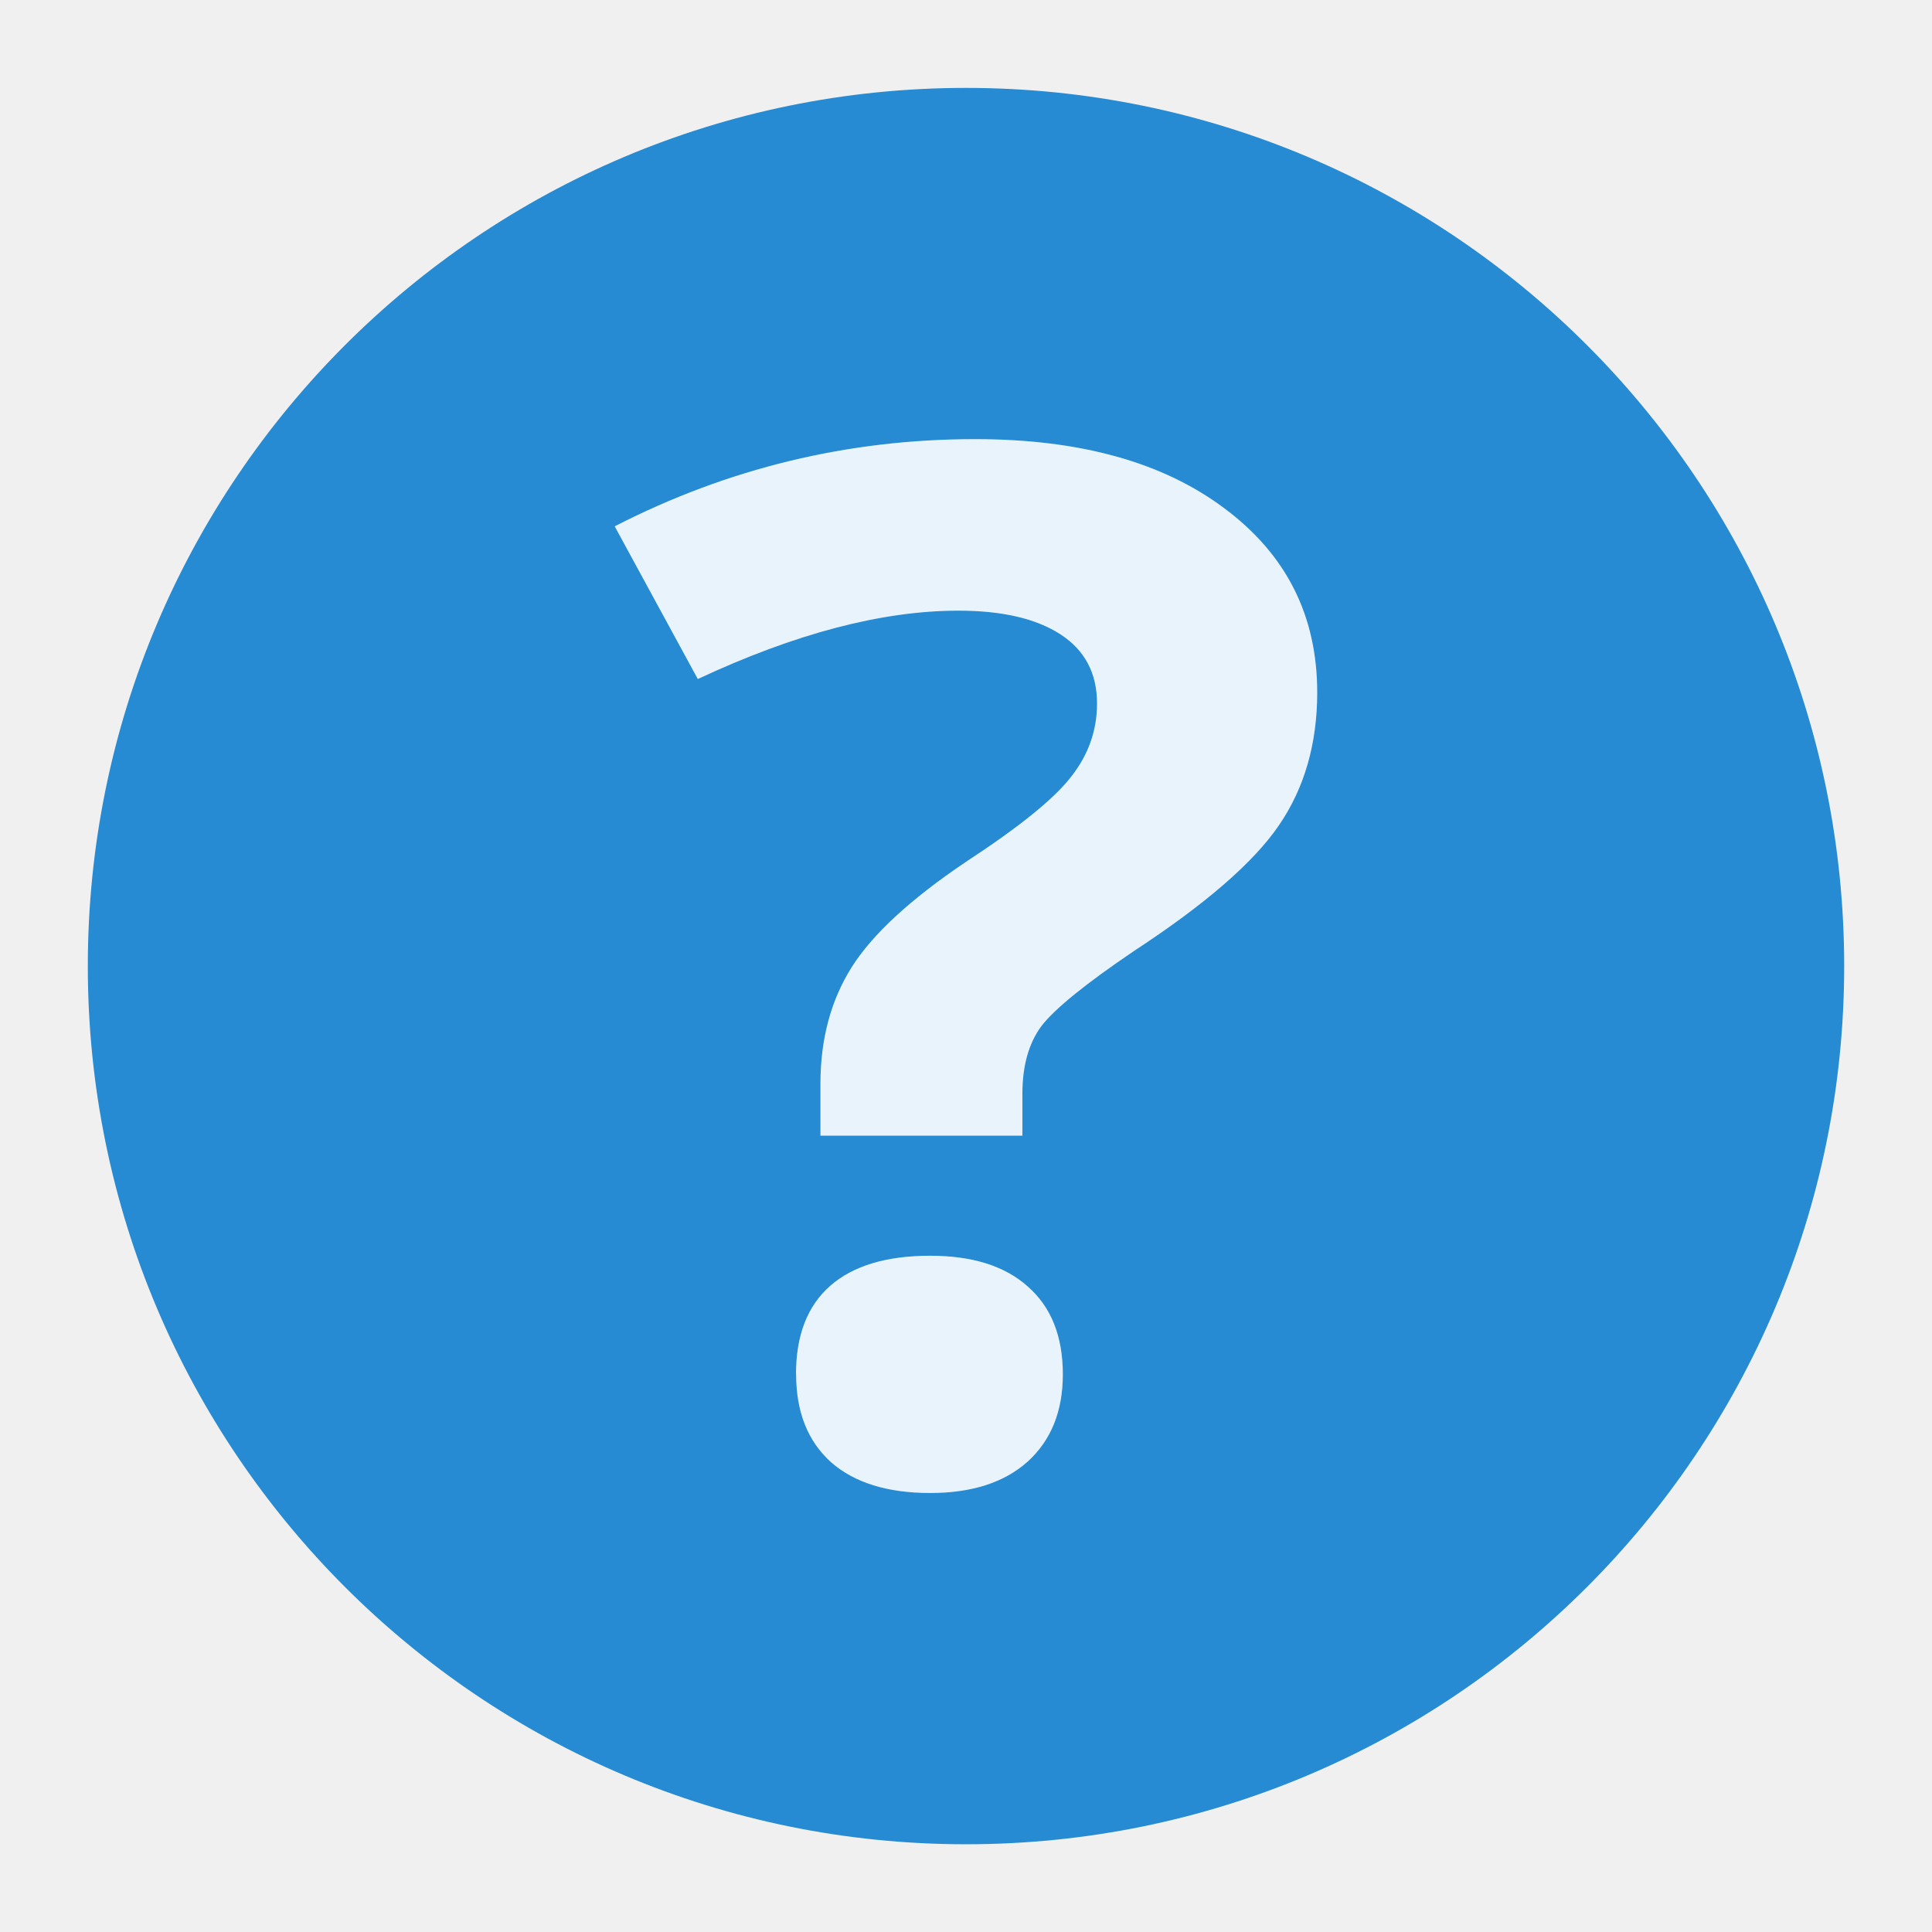
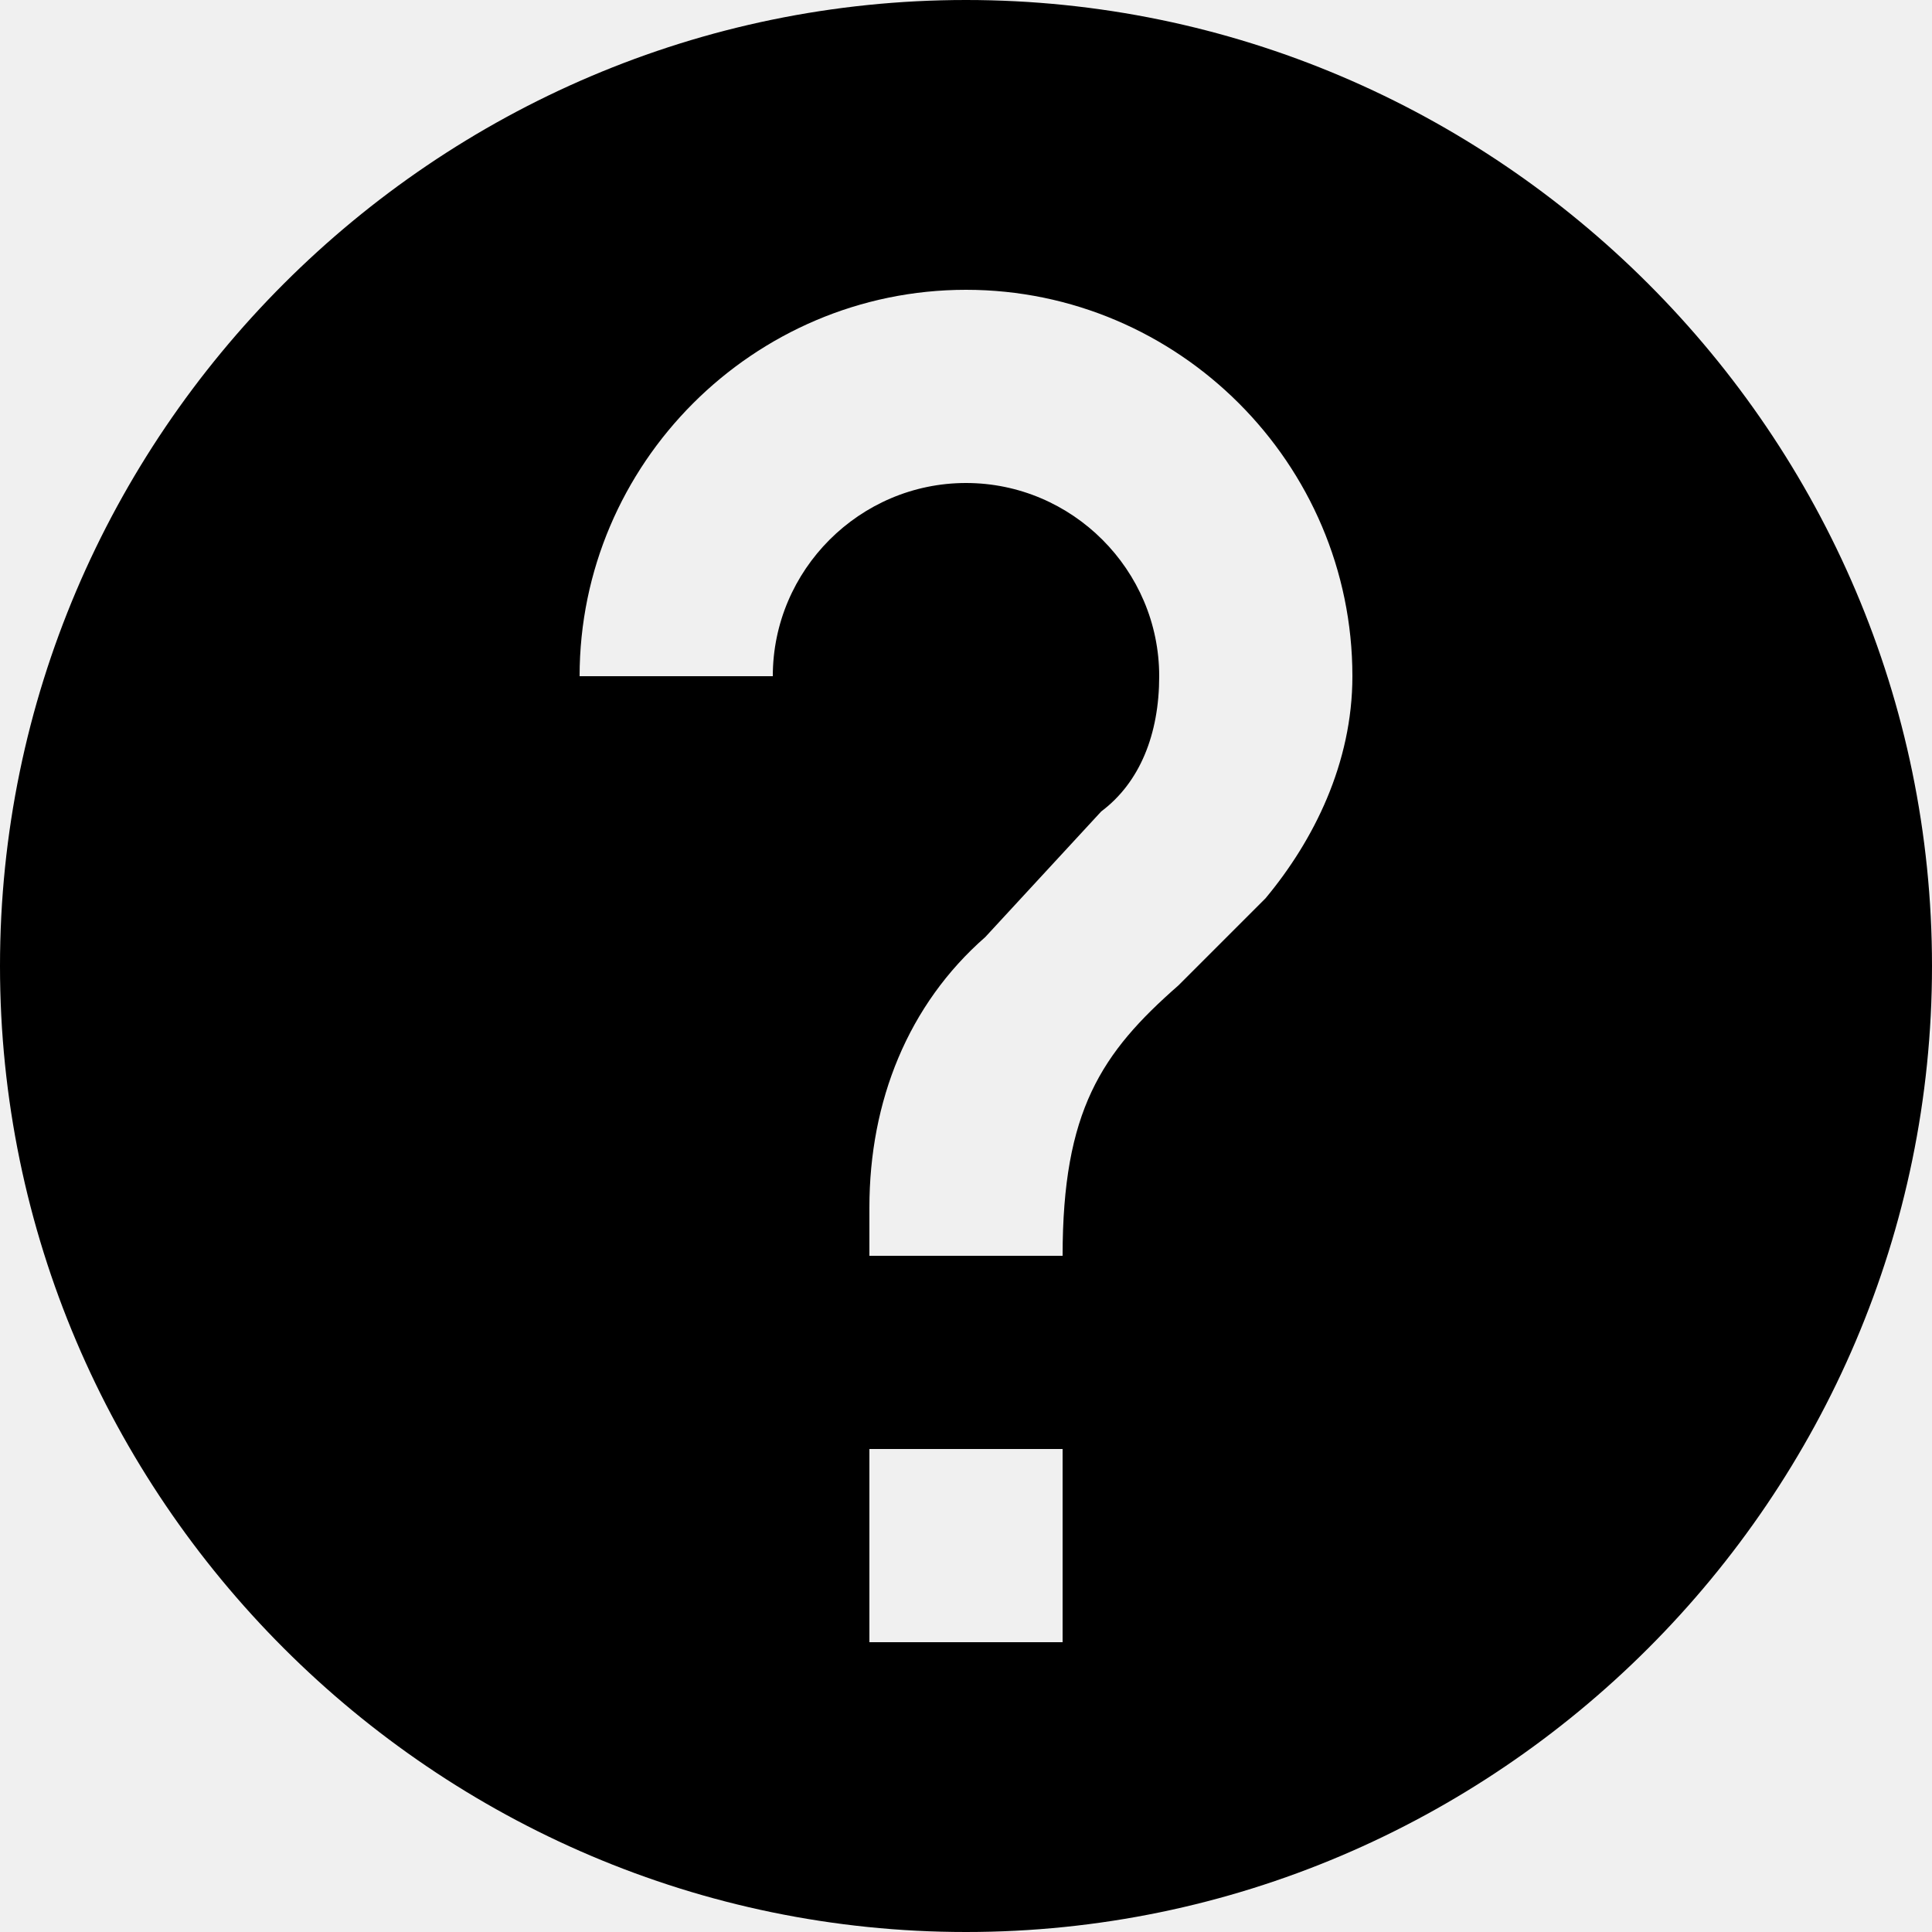
- <svg xmlns="http://www.w3.org/2000/svg" width="22" viewBox="0 0 22 22" height="22">
-   <g transform="translate(-1 -1)">
-     <path style="fill:#268bd2;fill-rule:evenodd" d="m 22,12.001 a 10,10 0 0 1 -20,0 10,10 0 1 1 20,0 z" />
-   </g>
-   <g style="word-spacing:0;line-height:125%;letter-spacing:0">
-     <g style="fill:#fff" transform="matrix(1.48084 0 0 1.35629 -4.31532 -8.41989)">
-       <path d="m 9.223,15.742 0,-0.434 c -1.6e-6,-0.375 0.08,-0.701 0.24,-0.979 0.16,-0.277 0.453,-0.572 0.879,-0.885 0.41,-0.293 0.68,-0.531 0.809,-0.715 0.133,-0.184 0.199,-0.389 0.199,-0.615 -4e-6,-0.254 -0.094,-0.447 -0.281,-0.58 -0.188,-0.133 -0.449,-0.199 -0.785,-0.199 -0.586,7e-6 -1.254,0.191 -2.004,0.574 L 7.641,10.627 c 0.871,-0.488 1.795,-0.732 2.771,-0.732 0.805,8.7e-6 1.443,0.193 1.916,0.58 0.477,0.387 0.715,0.902 0.715,1.547 -5e-6,0.43 -0.098,0.801 -0.293,1.113 -0.195,0.313 -0.566,0.664 -1.113,1.055 -0.375,0.277 -0.613,0.488 -0.715,0.633 -0.098,0.145 -0.146,0.334 -0.146,0.568 l 0,0.352 -1.553,0 m -0.188,2.004 c -1.4e-6,-0.328 0.088,-0.576 0.264,-0.744 0.176,-0.168 0.432,-0.252 0.768,-0.252 0.324,2e-6 0.574,0.086 0.75,0.258 0.18,0.172 0.27,0.418 0.27,0.738 -4e-6,0.309 -0.09,0.553 -0.27,0.732 -0.18,0.176 -0.43,0.264 -0.75,0.264 -0.328,0 -0.582,-0.086 -0.762,-0.258 C 9.126,18.309 9.036,18.063 9.036,17.746" />
-     </g>
-     <g style="fill:#268bd2;fill-opacity:.1" transform="matrix(1.48084 0 0 1.35629 -4.31532 -8.41989)">
-       <path d="m 9.223,15.742 0,-0.434 c -1.6e-6,-0.375 0.08,-0.701 0.24,-0.979 0.16,-0.277 0.453,-0.572 0.879,-0.885 0.41,-0.293 0.68,-0.531 0.809,-0.715 0.133,-0.184 0.199,-0.389 0.199,-0.615 -4e-6,-0.254 -0.094,-0.447 -0.281,-0.58 -0.188,-0.133 -0.449,-0.199 -0.785,-0.199 -0.586,7e-6 -1.254,0.191 -2.004,0.574 L 7.641,10.627 c 0.871,-0.488 1.795,-0.732 2.771,-0.732 0.805,8.7e-6 1.443,0.193 1.916,0.58 0.477,0.387 0.715,0.902 0.715,1.547 -5e-6,0.43 -0.098,0.801 -0.293,1.113 -0.195,0.313 -0.566,0.664 -1.113,1.055 -0.375,0.277 -0.613,0.488 -0.715,0.633 -0.098,0.145 -0.146,0.334 -0.146,0.568 l 0,0.352 -1.553,0 m -0.188,2.004 c -1.4e-6,-0.328 0.088,-0.576 0.264,-0.744 0.176,-0.168 0.432,-0.252 0.768,-0.252 0.324,2e-6 0.574,0.086 0.75,0.258 0.18,0.172 0.27,0.418 0.27,0.738 -4e-6,0.309 -0.09,0.553 -0.27,0.732 -0.18,0.176 -0.43,0.264 -0.75,0.264 -0.328,0 -0.582,-0.086 -0.762,-0.258 C 9.126,18.309 9.036,18.063 9.036,17.746" />
+ <svg xmlns="http://www.w3.org/2000/svg" version="1.1" id="Capa_1" x="0px" y="0px" width="510px" height="510px" viewBox="0 0 510 510" style="enable-background:new 0 0 510 510;" xml:space="preserve">
+   <g>
+     <g id="help">
+       <path d="M255,0C114.75,0,0,114.75,0,255s114.75,255,255,255s255-114.75,255-255S395.25,0,255,0z M280.5,433.5h-51v-51h51V433.5z     M334.05,237.15L311.1,260.1c-20.399,17.851-30.6,33.15-30.6,71.4h-51v-12.75c0-28.05,10.2-53.55,30.6-71.4L290.7,214.2    c10.2-7.65,15.3-20.4,15.3-35.7c0-28.05-22.95-51-51-51s-51,22.95-51,51h-51c0-56.1,45.9-102,102-102c56.1,0,102,45.9,102,102    C357,201.45,346.8,221.85,334.05,237.15z" />
    </g>
  </g>
+   <g>
+ </g>
+   <g>
+ </g>
+   <g>
+ </g>
+   <g>
+ </g>
+   <g>
+ </g>
+   <g>
+ </g>
+   <g>
+ </g>
+   <g>
+ </g>
+   <g>
+ </g>
+   <g>
+ </g>
+   <g>
+ </g>
+   <g>
+ </g>
+   <g>
+ </g>
+   <g>
+ </g>
+   <g>
+ </g>
</svg>
